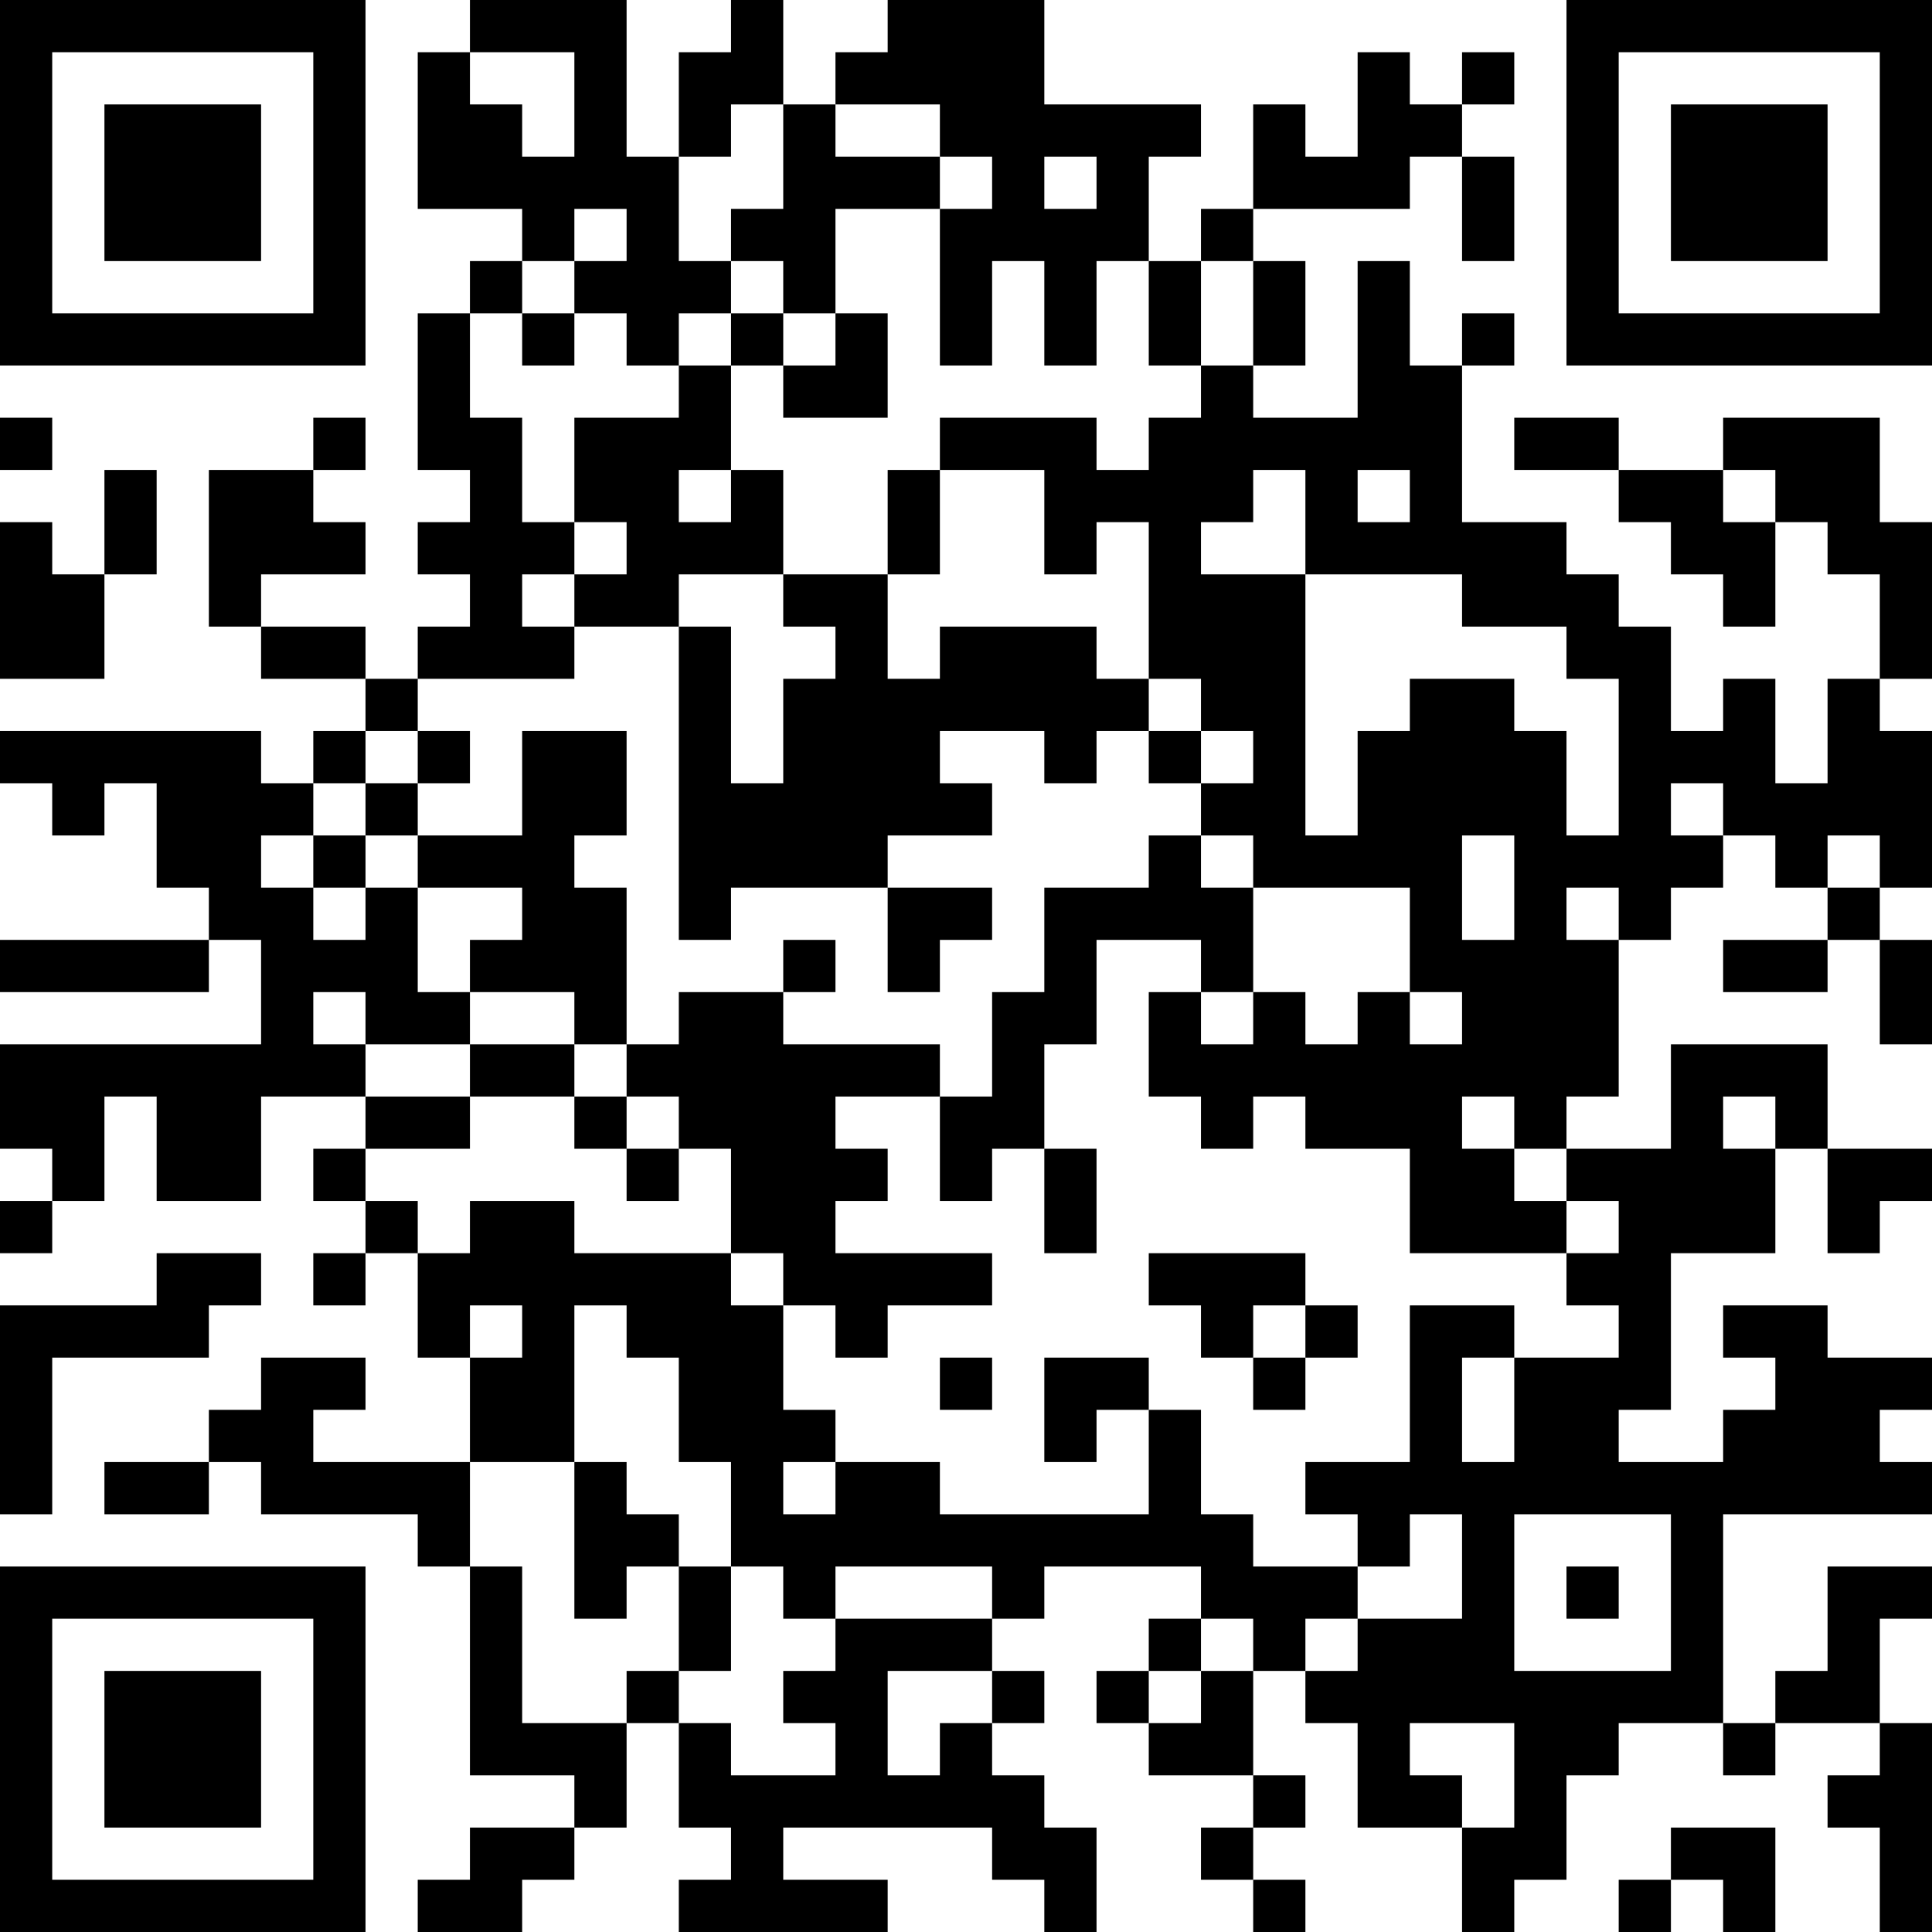
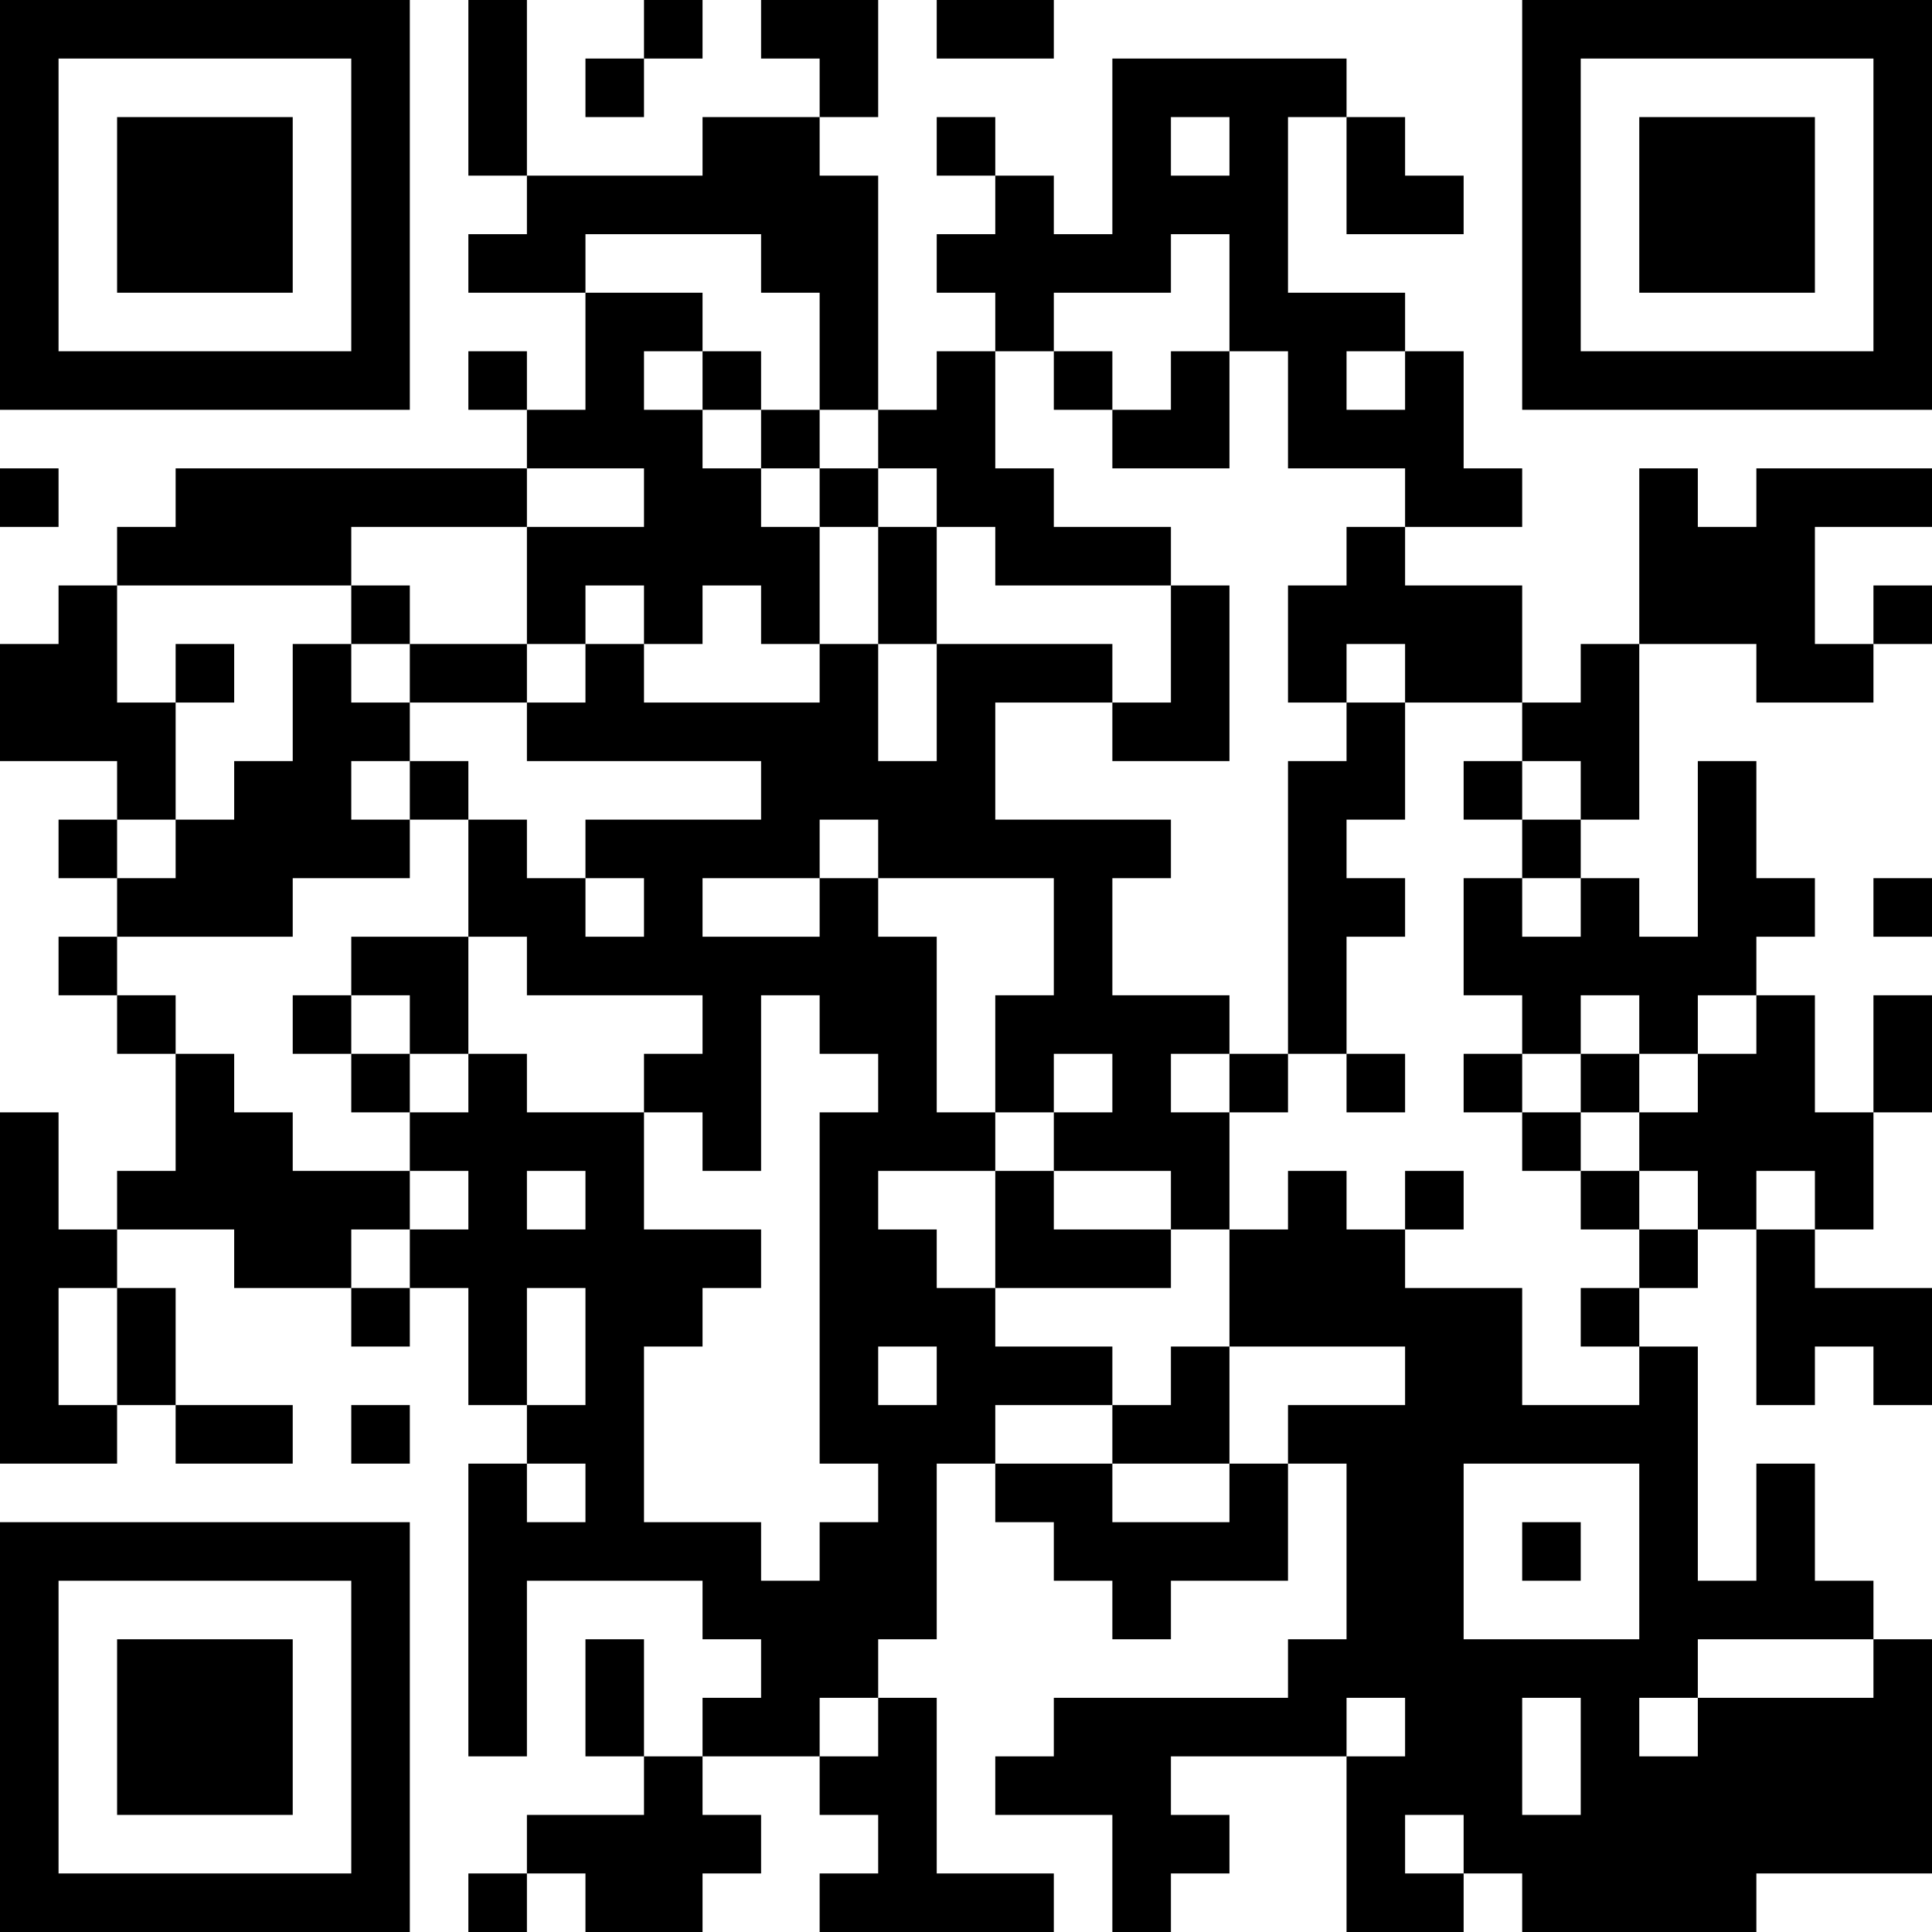
- <svg xmlns="http://www.w3.org/2000/svg" width="37mm" height="37mm" version="1.1" viewBox="0 0 37 37">
+ <svg xmlns="http://www.w3.org/2000/svg" width="33mm" height="33mm" version="1.1" viewBox="0 0 33 33">
  <rect fill="white" x="0" y="0" width="100%" height="100%" />
-   <path d="M0,0H1V1H0zM1,0H2V1H1zM2,0H3V1H2zM3,0H4V1H3zM4,0H5V1H4zM5,0H6V1H5zM6,0H7V1H6zM9,0H10V1H9zM10,0H11V1H10zM11,0H12V1H11zM14,0H15V1H14zM17,0H18V1H17zM18,0H19V1H18zM19,0H20V1H19zM30,0H31V1H30zM31,0H32V1H31zM32,0H33V1H32zM33,0H34V1H33zM34,0H35V1H34zM35,0H36V1H35zM36,0H37V1H36zM0,1H1V2H0zM6,1H7V2H6zM8,1H9V2H8zM11,1H12V2H11zM13,1H14V2H13zM14,1H15V2H14zM16,1H17V2H16zM17,1H18V2H17zM18,1H19V2H18zM19,1H20V2H19zM26,1H27V2H26zM28,1H29V2H28zM30,1H31V2H30zM36,1H37V2H36zM0,2H1V3H0zM2,2H3V3H2zM3,2H4V3H3zM4,2H5V3H4zM6,2H7V3H6zM8,2H9V3H8zM9,2H10V3H9zM11,2H12V3H11zM13,2H14V3H13zM15,2H16V3H15zM18,2H19V3H18zM19,2H20V3H19zM20,2H21V3H20zM21,2H22V3H21zM22,2H23V3H22zM24,2H25V3H24zM26,2H27V3H26zM27,2H28V3H27zM30,2H31V3H30zM32,2H33V3H32zM33,2H34V3H33zM34,2H35V3H34zM36,2H37V3H36zM0,3H1V4H0zM2,3H3V4H2zM3,3H4V4H3zM4,3H5V4H4zM6,3H7V4H6zM8,3H9V4H8zM9,3H10V4H9zM10,3H11V4H10zM11,3H12V4H11zM12,3H13V4H12zM15,3H16V4H15zM16,3H17V4H16zM17,3H18V4H17zM19,3H20V4H19zM21,3H22V4H21zM24,3H25V4H24zM25,3H26V4H25zM26,3H27V4H26zM28,3H29V4H28zM30,3H31V4H30zM32,3H33V4H32zM33,3H34V4H33zM34,3H35V4H34zM36,3H37V4H36zM0,4H1V5H0zM2,4H3V5H2zM3,4H4V5H3zM4,4H5V5H4zM6,4H7V5H6zM10,4H11V5H10zM12,4H13V5H12zM14,4H15V5H14zM15,4H16V5H15zM18,4H19V5H18zM19,4H20V5H19zM20,4H21V5H20zM21,4H22V5H21zM23,4H24V5H23zM28,4H29V5H28zM30,4H31V5H30zM32,4H33V5H32zM33,4H34V5H33zM34,4H35V5H34zM36,4H37V5H36zM0,5H1V6H0zM6,5H7V6H6zM9,5H10V6H9zM11,5H12V6H11zM12,5H13V6H12zM13,5H14V6H13zM15,5H16V6H15zM18,5H19V6H18zM20,5H21V6H20zM22,5H23V6H22zM24,5H25V6H24zM26,5H27V6H26zM30,5H31V6H30zM36,5H37V6H36zM0,6H1V7H0zM1,6H2V7H1zM2,6H3V7H2zM3,6H4V7H3zM4,6H5V7H4zM5,6H6V7H5zM6,6H7V7H6zM8,6H9V7H8zM10,6H11V7H10zM12,6H13V7H12zM14,6H15V7H14zM16,6H17V7H16zM18,6H19V7H18zM20,6H21V7H20zM22,6H23V7H22zM24,6H25V7H24zM26,6H27V7H26zM28,6H29V7H28zM30,6H31V7H30zM31,6H32V7H31zM32,6H33V7H32zM33,6H34V7H33zM34,6H35V7H34zM35,6H36V7H35zM36,6H37V7H36zM8,7H9V8H8zM13,7H14V8H13zM15,7H16V8H15zM16,7H17V8H16zM23,7H24V8H23zM26,7H27V8H26zM27,7H28V8H27zM0,8H1V9H0zM6,8H7V9H6zM8,8H9V9H8zM9,8H10V9H9zM11,8H12V9H11zM12,8H13V9H12zM13,8H14V9H13zM18,8H19V9H18zM19,8H20V9H19zM20,8H21V9H20zM22,8H23V9H22zM23,8H24V9H23zM24,8H25V9H24zM25,8H26V9H25zM26,8H27V9H26zM27,8H28V9H27zM29,8H30V9H29zM30,8H31V9H30zM33,8H34V9H33zM34,8H35V9H34zM35,8H36V9H35zM2,9H3V10H2zM4,9H5V10H4zM5,9H6V10H5zM9,9H10V10H9zM11,9H12V10H11zM12,9H13V10H12zM14,9H15V10H14zM17,9H18V10H17zM20,9H21V10H20zM21,9H22V10H21zM22,9H23V10H22zM23,9H24V10H23zM25,9H26V10H25zM27,9H28V10H27zM31,9H32V10H31zM32,9H33V10H32zM34,9H35V10H34zM35,9H36V10H35zM0,10H1V11H0zM2,10H3V11H2zM4,10H5V11H4zM5,10H6V11H5zM6,10H7V11H6zM8,10H9V11H8zM9,10H10V11H9zM10,10H11V11H10zM12,10H13V11H12zM13,10H14V11H13zM14,10H15V11H14zM17,10H18V11H17zM20,10H21V11H20zM22,10H23V11H22zM25,10H26V11H25zM26,10H27V11H26zM27,10H28V11H27zM28,10H29V11H28zM29,10H30V11H29zM32,10H33V11H32zM33,10H34V11H33zM35,10H36V11H35zM36,10H37V11H36zM0,11H1V12H0zM1,11H2V12H1zM4,11H5V12H4zM9,11H10V12H9zM11,11H12V12H11zM12,11H13V12H12zM15,11H16V12H15zM16,11H17V12H16zM22,11H23V12H22zM23,11H24V12H23zM24,11H25V12H24zM28,11H29V12H28zM29,11H30V12H29zM30,11H31V12H30zM33,11H34V12H33zM36,11H37V12H36zM0,12H1V13H0zM1,12H2V13H1zM5,12H6V13H5zM6,12H7V13H6zM8,12H9V13H8zM9,12H10V13H9zM10,12H11V13H10zM13,12H14V13H13zM16,12H17V13H16zM18,12H19V13H18zM19,12H20V13H19zM20,12H21V13H20zM22,12H23V13H22zM23,12H24V13H23zM24,12H25V13H24zM30,12H31V13H30zM31,12H32V13H31zM36,12H37V13H36zM7,13H8V14H7zM13,13H14V14H13zM15,13H16V14H15zM16,13H17V14H16zM17,13H18V14H17zM18,13H19V14H18zM19,13H20V14H19zM20,13H21V14H20zM21,13H22V14H21zM23,13H24V14H23zM24,13H25V14H24zM27,13H28V14H27zM28,13H29V14H28zM31,13H32V14H31zM33,13H34V14H33zM35,13H36V14H35zM0,14H1V15H0zM1,14H2V15H1zM2,14H3V15H2zM3,14H4V15H3zM4,14H5V15H4zM6,14H7V15H6zM8,14H9V15H8zM10,14H11V15H10zM11,14H12V15H11zM13,14H14V15H13zM15,14H16V15H15zM16,14H17V15H16zM17,14H18V15H17zM20,14H21V15H20zM22,14H23V15H22zM24,14H25V15H24zM26,14H27V15H26zM27,14H28V15H27zM28,14H29V15H28zM29,14H30V15H29zM31,14H32V15H31zM32,14H33V15H32zM33,14H34V15H33zM35,14H36V15H35zM36,14H37V15H36zM1,15H2V16H1zM3,15H4V16H3zM4,15H5V16H4zM5,15H6V16H5zM7,15H8V16H7zM10,15H11V16H10zM11,15H12V16H11zM13,15H14V16H13zM14,15H15V16H14zM15,15H16V16H15zM16,15H17V16H16zM17,15H18V16H17zM18,15H19V16H18zM23,15H24V16H23zM24,15H25V16H24zM26,15H27V16H26zM27,15H28V16H27zM28,15H29V16H28zM29,15H30V16H29zM31,15H32V16H31zM33,15H34V16H33zM34,15H35V16H34zM35,15H36V16H35zM36,15H37V16H36zM3,16H4V17H3zM4,16H5V17H4zM6,16H7V17H6zM8,16H9V17H8zM9,16H10V17H9zM10,16H11V17H10zM13,16H14V17H13zM14,16H15V17H14zM15,16H16V17H15zM16,16H17V17H16zM22,16H23V17H22zM24,16H25V17H24zM25,16H26V17H25zM26,16H27V17H26zM27,16H28V17H27zM29,16H30V17H29zM30,16H31V17H30zM31,16H32V17H31zM32,16H33V17H32zM34,16H35V17H34zM36,16H37V17H36zM4,17H5V18H4zM5,17H6V18H5zM7,17H8V18H7zM10,17H11V18H10zM11,17H12V18H11zM13,17H14V18H13zM17,17H18V18H17zM18,17H19V18H18zM20,17H21V18H20zM21,17H22V18H21zM22,17H23V18H22zM23,17H24V18H23zM27,17H28V18H27zM29,17H30V18H29zM31,17H32V18H31zM35,17H36V18H35zM0,18H1V19H0zM1,18H2V19H1zM2,18H3V19H2zM3,18H4V19H3zM5,18H6V19H5zM6,18H7V19H6zM7,18H8V19H7zM9,18H10V19H9zM10,18H11V19H10zM11,18H12V19H11zM15,18H16V19H15zM17,18H18V19H17zM20,18H21V19H20zM23,18H24V19H23zM27,18H28V19H27zM28,18H29V19H28zM29,18H30V19H29zM30,18H31V19H30zM33,18H34V19H33zM34,18H35V19H34zM36,18H37V19H36zM5,19H6V20H5zM7,19H8V20H7zM8,19H9V20H8zM11,19H12V20H11zM13,19H14V20H13zM14,19H15V20H14zM19,19H20V20H19zM20,19H21V20H20zM22,19H23V20H22zM24,19H25V20H24zM26,19H27V20H26zM28,19H29V20H28zM29,19H30V20H29zM30,19H31V20H30zM36,19H37V20H36zM0,20H1V21H0zM1,20H2V21H1zM2,20H3V21H2zM3,20H4V21H3zM4,20H5V21H4zM5,20H6V21H5zM6,20H7V21H6zM9,20H10V21H9zM10,20H11V21H10zM12,20H13V21H12zM13,20H14V21H13zM14,20H15V21H14zM15,20H16V21H15zM16,20H17V21H16zM17,20H18V21H17zM19,20H20V21H19zM22,20H23V21H22zM23,20H24V21H23zM24,20H25V21H24zM25,20H26V21H25zM26,20H27V21H26zM27,20H28V21H27zM28,20H29V21H28zM29,20H30V21H29zM30,20H31V21H30zM32,20H33V21H32zM33,20H34V21H33zM34,20H35V21H34zM0,21H1V22H0zM1,21H2V22H1zM3,21H4V22H3zM4,21H5V22H4zM7,21H8V22H7zM8,21H9V22H8zM11,21H12V22H11zM13,21H14V22H13zM14,21H15V22H14zM15,21H16V22H15zM18,21H19V22H18zM19,21H20V22H19zM23,21H24V22H23zM25,21H26V22H25zM26,21H27V22H26zM27,21H28V22H27zM29,21H30V22H29zM32,21H33V22H32zM34,21H35V22H34zM1,22H2V23H1zM3,22H4V23H3zM4,22H5V23H4zM6,22H7V23H6zM12,22H13V23H12zM14,22H15V23H14zM15,22H16V23H15zM16,22H17V23H16zM18,22H19V23H18zM20,22H21V23H20zM27,22H28V23H27zM28,22H29V23H28zM30,22H31V23H30zM31,22H32V23H31zM32,22H33V23H32zM33,22H34V23H33zM35,22H36V23H35zM36,22H37V23H36zM0,23H1V24H0zM7,23H8V24H7zM9,23H10V24H9zM10,23H11V24H10zM14,23H15V24H14zM15,23H16V24H15zM20,23H21V24H20zM27,23H28V24H27zM28,23H29V24H28zM29,23H30V24H29zM31,23H32V24H31zM32,23H33V24H32zM33,23H34V24H33zM35,23H36V24H35zM3,24H4V25H3zM4,24H5V25H4zM6,24H7V25H6zM8,24H9V25H8zM9,24H10V25H9zM10,24H11V25H10zM11,24H12V25H11zM12,24H13V25H12zM13,24H14V25H13zM15,24H16V25H15zM16,24H17V25H16zM17,24H18V25H17zM18,24H19V25H18zM22,24H23V25H22zM23,24H24V25H23zM24,24H25V25H24zM30,24H31V25H30zM31,24H32V25H31zM0,25H1V26H0zM1,25H2V26H1zM2,25H3V26H2zM3,25H4V26H3zM8,25H9V26H8zM10,25H11V26H10zM12,25H13V26H12zM13,25H14V26H13zM14,25H15V26H14zM16,25H17V26H16zM23,25H24V26H23zM25,25H26V26H25zM27,25H28V26H27zM28,25H29V26H28zM31,25H32V26H31zM33,25H34V26H33zM34,25H35V26H34zM0,26H1V27H0zM5,26H6V27H5zM6,26H7V27H6zM9,26H10V27H9zM10,26H11V27H10zM13,26H14V27H13zM14,26H15V27H14zM18,26H19V27H18zM20,26H21V27H20zM21,26H22V27H21zM24,26H25V27H24zM27,26H28V27H27zM29,26H30V27H29zM30,26H31V27H30zM31,26H32V27H31zM34,26H35V27H34zM35,26H36V27H35zM36,26H37V27H36zM0,27H1V28H0zM4,27H5V28H4zM5,27H6V28H5zM9,27H10V28H9zM10,27H11V28H10zM13,27H14V28H13zM14,27H15V28H14zM15,27H16V28H15zM20,27H21V28H20zM22,27H23V28H22zM27,27H28V28H27zM29,27H30V28H29zM30,27H31V28H30zM33,27H34V28H33zM34,27H35V28H34zM35,27H36V28H35zM0,28H1V29H0zM2,28H3V29H2zM3,28H4V29H3zM5,28H6V29H5zM6,28H7V29H6zM7,28H8V29H7zM8,28H9V29H8zM11,28H12V29H11zM14,28H15V29H14zM16,28H17V29H16zM17,28H18V29H17zM22,28H23V29H22zM25,28H26V29H25zM26,28H27V29H26zM27,28H28V29H27zM28,28H29V29H28zM29,28H30V29H29zM30,28H31V29H30zM31,28H32V29H31zM32,28H33V29H32zM33,28H34V29H33zM34,28H35V29H34zM35,28H36V29H35zM36,28H37V29H36zM8,29H9V30H8zM11,29H12V30H11zM12,29H13V30H12zM14,29H15V30H14zM15,29H16V30H15zM16,29H17V30H16zM17,29H18V30H17zM18,29H19V30H18zM19,29H20V30H19zM20,29H21V30H20zM21,29H22V30H21zM22,29H23V30H22zM23,29H24V30H23zM26,29H27V30H26zM28,29H29V30H28zM32,29H33V30H32zM0,30H1V31H0zM1,30H2V31H1zM2,30H3V31H2zM3,30H4V31H3zM4,30H5V31H4zM5,30H6V31H5zM6,30H7V31H6zM9,30H10V31H9zM11,30H12V31H11zM13,30H14V31H13zM15,30H16V31H15zM19,30H20V31H19zM23,30H24V31H23zM24,30H25V31H24zM25,30H26V31H25zM28,30H29V31H28zM30,30H31V31H30zM32,30H33V31H32zM35,30H36V31H35zM36,30H37V31H36zM0,31H1V32H0zM6,31H7V32H6zM9,31H10V32H9zM13,31H14V32H13zM16,31H17V32H16zM17,31H18V32H17zM18,31H19V32H18zM22,31H23V32H22zM24,31H25V32H24zM26,31H27V32H26zM27,31H28V32H27zM28,31H29V32H28zM32,31H33V32H32zM35,31H36V32H35zM0,32H1V33H0zM2,32H3V33H2zM3,32H4V33H3zM4,32H5V33H4zM6,32H7V33H6zM9,32H10V33H9zM12,32H13V33H12zM15,32H16V33H15zM16,32H17V33H16zM19,32H20V33H19zM21,32H22V33H21zM23,32H24V33H23zM25,32H26V33H25zM26,32H27V33H26zM27,32H28V33H27zM28,32H29V33H28zM29,32H30V33H29zM30,32H31V33H30zM31,32H32V33H31zM32,32H33V33H32zM34,32H35V33H34zM35,32H36V33H35zM0,33H1V34H0zM2,33H3V34H2zM3,33H4V34H3zM4,33H5V34H4zM6,33H7V34H6zM9,33H10V34H9zM10,33H11V34H10zM11,33H12V34H11zM13,33H14V34H13zM16,33H17V34H16zM18,33H19V34H18zM22,33H23V34H22zM23,33H24V34H23zM26,33H27V34H26zM29,33H30V34H29zM30,33H31V34H30zM33,33H34V34H33zM36,33H37V34H36zM0,34H1V35H0zM2,34H3V35H2zM3,34H4V35H3zM4,34H5V35H4zM6,34H7V35H6zM11,34H12V35H11zM13,34H14V35H13zM14,34H15V35H14zM15,34H16V35H15zM16,34H17V35H16zM17,34H18V35H17zM18,34H19V35H18zM19,34H20V35H19zM24,34H25V35H24zM26,34H27V35H26zM27,34H28V35H27zM29,34H30V35H29zM35,34H36V35H35zM36,34H37V35H36zM0,35H1V36H0zM6,35H7V36H6zM9,35H10V36H9zM10,35H11V36H10zM14,35H15V36H14zM19,35H20V36H19zM20,35H21V36H20zM23,35H24V36H23zM28,35H29V36H28zM29,35H30V36H29zM32,35H33V36H32zM33,35H34V36H33zM36,35H37V36H36zM0,36H1V37H0zM1,36H2V37H1zM2,36H3V37H2zM3,36H4V37H3zM4,36H5V37H4zM5,36H6V37H5zM6,36H7V37H6zM8,36H9V37H8zM9,36H10V37H9zM13,36H14V37H13zM14,36H15V37H14zM15,36H16V37H15zM16,36H17V37H16zM20,36H21V37H20zM24,36H25V37H24zM28,36H29V37H28zM31,36H32V37H31zM33,36H34V37H33zM36,36H37V37H36z" id="qr-path" fill="#000000" fill-opacity="1" fill-rule="nonzero" stroke="none" />
+   <path d="M0,0H1V1H0zM1,0H2V1H1zM2,0H3V1H2zM3,0H4V1H3zM4,0H5V1H4zM5,0H6V1H5zM6,0H7V1H6zM8,0H9V1H8zM11,0H12V1H11zM13,0H14V1H13zM14,0H15V1H14zM16,0H17V1H16zM17,0H18V1H17zM26,0H27V1H26zM27,0H28V1H27zM28,0H29V1H28zM29,0H30V1H29zM30,0H31V1H30zM31,0H32V1H31zM32,0H33V1H32zM0,1H1V2H0zM6,1H7V2H6zM8,1H9V2H8zM10,1H11V2H10zM14,1H15V2H14zM19,1H20V2H19zM20,1H21V2H20zM21,1H22V2H21zM22,1H23V2H22zM26,1H27V2H26zM32,1H33V2H32zM0,2H1V3H0zM2,2H3V3H2zM3,2H4V3H3zM4,2H5V3H4zM6,2H7V3H6zM8,2H9V3H8zM12,2H13V3H12zM13,2H14V3H13zM16,2H17V3H16zM19,2H20V3H19zM21,2H22V3H21zM23,2H24V3H23zM26,2H27V3H26zM28,2H29V3H28zM29,2H30V3H29zM30,2H31V3H30zM32,2H33V3H32zM0,3H1V4H0zM2,3H3V4H2zM3,3H4V4H3zM4,3H5V4H4zM6,3H7V4H6zM9,3H10V4H9zM10,3H11V4H10zM11,3H12V4H11zM12,3H13V4H12zM13,3H14V4H13zM14,3H15V4H14zM17,3H18V4H17zM19,3H20V4H19zM20,3H21V4H20zM21,3H22V4H21zM23,3H24V4H23zM24,3H25V4H24zM26,3H27V4H26zM28,3H29V4H28zM29,3H30V4H29zM30,3H31V4H30zM32,3H33V4H32zM0,4H1V5H0zM2,4H3V5H2zM3,4H4V5H3zM4,4H5V5H4zM6,4H7V5H6zM8,4H9V5H8zM9,4H10V5H9zM13,4H14V5H13zM14,4H15V5H14zM16,4H17V5H16zM17,4H18V5H17zM18,4H19V5H18zM19,4H20V5H19zM21,4H22V5H21zM26,4H27V5H26zM28,4H29V5H28zM29,4H30V5H29zM30,4H31V5H30zM32,4H33V5H32zM0,5H1V6H0zM6,5H7V6H6zM10,5H11V6H10zM11,5H12V6H11zM14,5H15V6H14zM17,5H18V6H17zM21,5H22V6H21zM22,5H23V6H22zM23,5H24V6H23zM26,5H27V6H26zM32,5H33V6H32zM0,6H1V7H0zM1,6H2V7H1zM2,6H3V7H2zM3,6H4V7H3zM4,6H5V7H4zM5,6H6V7H5zM6,6H7V7H6zM8,6H9V7H8zM10,6H11V7H10zM12,6H13V7H12zM14,6H15V7H14zM16,6H17V7H16zM18,6H19V7H18zM20,6H21V7H20zM22,6H23V7H22zM24,6H25V7H24zM26,6H27V7H26zM27,6H28V7H27zM28,6H29V7H28zM29,6H30V7H29zM30,6H31V7H30zM31,6H32V7H31zM32,6H33V7H32zM9,7H10V8H9zM10,7H11V8H10zM11,7H12V8H11zM13,7H14V8H13zM15,7H16V8H15zM16,7H17V8H16zM19,7H20V8H19zM20,7H21V8H20zM22,7H23V8H22zM23,7H24V8H23zM24,7H25V8H24zM0,8H1V9H0zM3,8H4V9H3zM4,8H5V9H4zM5,8H6V9H5zM6,8H7V9H6zM7,8H8V9H7zM8,8H9V9H8zM11,8H12V9H11zM12,8H13V9H12zM14,8H15V9H14zM16,8H17V9H16zM17,8H18V9H17zM24,8H25V9H24zM25,8H26V9H25zM28,8H29V9H28zM30,8H31V9H30zM31,8H32V9H31zM32,8H33V9H32zM2,9H3V10H2zM3,9H4V10H3zM4,9H5V10H4zM5,9H6V10H5zM9,9H10V10H9zM10,9H11V10H10zM11,9H12V10H11zM12,9H13V10H12zM13,9H14V10H13zM15,9H16V10H15zM17,9H18V10H17zM18,9H19V10H18zM19,9H20V10H19zM23,9H24V10H23zM28,9H29V10H28zM29,9H30V10H29zM30,9H31V10H30zM1,10H2V11H1zM6,10H7V11H6zM9,10H10V11H9zM11,10H12V11H11zM13,10H14V11H13zM15,10H16V11H15zM20,10H21V11H20zM22,10H23V11H22zM23,10H24V11H23zM24,10H25V11H24zM25,10H26V11H25zM28,10H29V11H28zM29,10H30V11H29zM30,10H31V11H30zM32,10H33V11H32zM0,11H1V12H0zM1,11H2V12H1zM3,11H4V12H3zM5,11H6V12H5zM7,11H8V12H7zM8,11H9V12H8zM10,11H11V12H10zM14,11H15V12H14zM16,11H17V12H16zM17,11H18V12H17zM18,11H19V12H18zM20,11H21V12H20zM22,11H23V12H22zM24,11H25V12H24zM25,11H26V12H25zM27,11H28V12H27zM30,11H31V12H30zM31,11H32V12H31zM0,12H1V13H0zM1,12H2V13H1zM2,12H3V13H2zM5,12H6V13H5zM6,12H7V13H6zM9,12H10V13H9zM10,12H11V13H10zM11,12H12V13H11zM12,12H13V13H12zM13,12H14V13H13zM14,12H15V13H14zM16,12H17V13H16zM19,12H20V13H19zM20,12H21V13H20zM23,12H24V13H23zM26,12H27V13H26zM27,12H28V13H27zM2,13H3V14H2zM4,13H5V14H4zM5,13H6V14H5zM7,13H8V14H7zM13,13H14V14H13zM14,13H15V14H14zM15,13H16V14H15zM16,13H17V14H16zM22,13H23V14H22zM23,13H24V14H23zM25,13H26V14H25zM27,13H28V14H27zM29,13H30V14H29zM1,14H2V15H1zM3,14H4V15H3zM4,14H5V15H4zM5,14H6V15H5zM6,14H7V15H6zM8,14H9V15H8zM10,14H11V15H10zM11,14H12V15H11zM12,14H13V15H12zM13,14H14V15H13zM15,14H16V15H15zM16,14H17V15H16zM17,14H18V15H17zM18,14H19V15H18zM19,14H20V15H19zM22,14H23V15H22zM26,14H27V15H26zM29,14H30V15H29zM2,15H3V16H2zM3,15H4V16H3zM4,15H5V16H4zM8,15H9V16H8zM9,15H10V16H9zM11,15H12V16H11zM14,15H15V16H14zM18,15H19V16H18zM22,15H23V16H22zM23,15H24V16H23zM25,15H26V16H25zM27,15H28V16H27zM29,15H30V16H29zM30,15H31V16H30zM32,15H33V16H32zM1,16H2V17H1zM6,16H7V17H6zM7,16H8V17H7zM9,16H10V17H9zM10,16H11V17H10zM11,16H12V17H11zM12,16H13V17H12zM13,16H14V17H13zM14,16H15V17H14zM15,16H16V17H15zM18,16H19V17H18zM22,16H23V17H22zM25,16H26V17H25zM26,16H27V17H26zM27,16H28V17H27zM28,16H29V17H28zM29,16H30V17H29zM2,17H3V18H2zM5,17H6V18H5zM7,17H8V18H7zM12,17H13V18H12zM14,17H15V18H14zM15,17H16V18H15zM17,17H18V18H17zM18,17H19V18H18zM19,17H20V18H19zM20,17H21V18H20zM22,17H23V18H22zM26,17H27V18H26zM28,17H29V18H28zM30,17H31V18H30zM32,17H33V18H32zM3,18H4V19H3zM6,18H7V19H6zM8,18H9V19H8zM11,18H12V19H11zM12,18H13V19H12zM15,18H16V19H15zM17,18H18V19H17zM19,18H20V19H19zM21,18H22V19H21zM23,18H24V19H23zM25,18H26V19H25zM27,18H28V19H27zM29,18H30V19H29zM30,18H31V19H30zM32,18H33V19H32zM0,19H1V20H0zM3,19H4V20H3zM4,19H5V20H4zM7,19H8V20H7zM8,19H9V20H8zM9,19H10V20H9zM10,19H11V20H10zM12,19H13V20H12zM14,19H15V20H14zM15,19H16V20H15zM16,19H17V20H16zM18,19H19V20H18zM19,19H20V20H19zM20,19H21V20H20zM26,19H27V20H26zM28,19H29V20H28zM29,19H30V20H29zM30,19H31V20H30zM31,19H32V20H31zM0,20H1V21H0zM2,20H3V21H2zM3,20H4V21H3zM4,20H5V21H4zM5,20H6V21H5zM6,20H7V21H6zM8,20H9V21H8zM10,20H11V21H10zM14,20H15V21H14zM17,20H18V21H17zM20,20H21V21H20zM22,20H23V21H22zM24,20H25V21H24zM27,20H28V21H27zM29,20H30V21H29zM31,20H32V21H31zM0,21H1V22H0zM1,21H2V22H1zM4,21H5V22H4zM5,21H6V22H5zM7,21H8V22H7zM8,21H9V22H8zM9,21H10V22H9zM10,21H11V22H10zM11,21H12V22H11zM12,21H13V22H12zM14,21H15V22H14zM15,21H16V22H15zM17,21H18V22H17zM18,21H19V22H18zM19,21H20V22H19zM21,21H22V22H21zM22,21H23V22H22zM23,21H24V22H23zM28,21H29V22H28zM30,21H31V22H30zM0,22H1V23H0zM2,22H3V23H2zM6,22H7V23H6zM8,22H9V23H8zM10,22H11V23H10zM11,22H12V23H11zM14,22H15V23H14zM15,22H16V23H15zM16,22H17V23H16zM21,22H22V23H21zM22,22H23V23H22zM23,22H24V23H23zM24,22H25V23H24zM25,22H26V23H25zM27,22H28V23H27zM30,22H31V23H30zM31,22H32V23H31zM32,22H33V23H32zM0,23H1V24H0zM2,23H3V24H2zM8,23H9V24H8zM10,23H11V24H10zM14,23H15V24H14zM16,23H17V24H16zM17,23H18V24H17zM18,23H19V24H18zM20,23H21V24H20zM24,23H25V24H24zM25,23H26V24H25zM28,23H29V24H28zM30,23H31V24H30zM32,23H33V24H32zM0,24H1V25H0zM1,24H2V25H1zM3,24H4V25H3zM4,24H5V25H4zM6,24H7V25H6zM9,24H10V25H9zM10,24H11V25H10zM14,24H15V25H14zM15,24H16V25H15zM16,24H17V25H16zM19,24H20V25H19zM20,24H21V25H20zM22,24H23V25H22zM23,24H24V25H23zM24,24H25V25H24zM25,24H26V25H25zM26,24H27V25H26zM27,24H28V25H27zM28,24H29V25H28zM8,25H9V26H8zM10,25H11V26H10zM15,25H16V26H15zM17,25H18V26H17zM18,25H19V26H18zM21,25H22V26H21zM23,25H24V26H23zM24,25H25V26H24zM28,25H29V26H28zM30,25H31V26H30zM0,26H1V27H0zM1,26H2V27H1zM2,26H3V27H2zM3,26H4V27H3zM4,26H5V27H4zM5,26H6V27H5zM6,26H7V27H6zM8,26H9V27H8zM9,26H10V27H9zM10,26H11V27H10zM11,26H12V27H11zM12,26H13V27H12zM14,26H15V27H14zM15,26H16V27H15zM18,26H19V27H18zM19,26H20V27H19zM20,26H21V27H20zM21,26H22V27H21zM23,26H24V27H23zM24,26H25V27H24zM26,26H27V27H26zM28,26H29V27H28zM30,26H31V27H30zM0,27H1V28H0zM6,27H7V28H6zM8,27H9V28H8zM12,27H13V28H12zM13,27H14V28H13zM14,27H15V28H14zM15,27H16V28H15zM19,27H20V28H19zM23,27H24V28H23zM24,27H25V28H24zM28,27H29V28H28zM29,27H30V28H29zM30,27H31V28H30zM31,27H32V28H31zM0,28H1V29H0zM2,28H3V29H2zM3,28H4V29H3zM4,28H5V29H4zM6,28H7V29H6zM8,28H9V29H8zM10,28H11V29H10zM13,28H14V29H13zM14,28H15V29H14zM22,28H23V29H22zM23,28H24V29H23zM24,28H25V29H24zM25,28H26V29H25zM26,28H27V29H26zM27,28H28V29H27zM28,28H29V29H28zM32,28H33V29H32zM0,29H1V30H0zM2,29H3V30H2zM3,29H4V30H3zM4,29H5V30H4zM6,29H7V30H6zM8,29H9V30H8zM10,29H11V30H10zM12,29H13V30H12zM13,29H14V30H13zM15,29H16V30H15zM18,29H19V30H18zM19,29H20V30H19zM20,29H21V30H20zM21,29H22V30H21zM22,29H23V30H22zM24,29H25V30H24zM25,29H26V30H25zM27,29H28V30H27zM29,29H30V30H29zM30,29H31V30H30zM31,29H32V30H31zM32,29H33V30H32zM0,30H1V31H0zM2,30H3V31H2zM3,30H4V31H3zM4,30H5V31H4zM6,30H7V31H6zM11,30H12V31H11zM14,30H15V31H14zM15,30H16V31H15zM17,30H18V31H17zM18,30H19V31H18zM19,30H20V31H19zM23,30H24V31H23zM24,30H25V31H24zM25,30H26V31H25zM27,30H28V31H27zM28,30H29V31H28zM29,30H30V31H29zM30,30H31V31H30zM31,30H32V31H31zM32,30H33V31H32zM0,31H1V32H0zM6,31H7V32H6zM9,31H10V32H9zM10,31H11V32H10zM11,31H12V32H11zM12,31H13V32H12zM15,31H16V32H15zM19,31H20V32H19zM20,31H21V32H20zM23,31H24V32H23zM25,31H26V32H25zM26,31H27V32H26zM27,31H28V32H27zM28,31H29V32H28zM29,31H30V32H29zM30,31H31V32H30zM31,31H32V32H31zM32,31H33V32H32zM0,32H1V33H0zM1,32H2V33H1zM2,32H3V33H2zM3,32H4V33H3zM4,32H5V33H4zM5,32H6V33H5zM6,32H7V33H6zM8,32H9V33H8zM10,32H11V33H10zM11,32H12V33H11zM14,32H15V33H14zM15,32H16V33H15zM16,32H17V33H16zM17,32H18V33H17zM19,32H20V33H19zM23,32H24V33H23zM24,32H25V33H24zM26,32H27V33H26zM27,32H28V33H27zM28,32H29V33H28zM29,32H30V33H29z" id="qr-path" fill="#000000" fill-opacity="1" fill-rule="nonzero" stroke="none" />
</svg>
